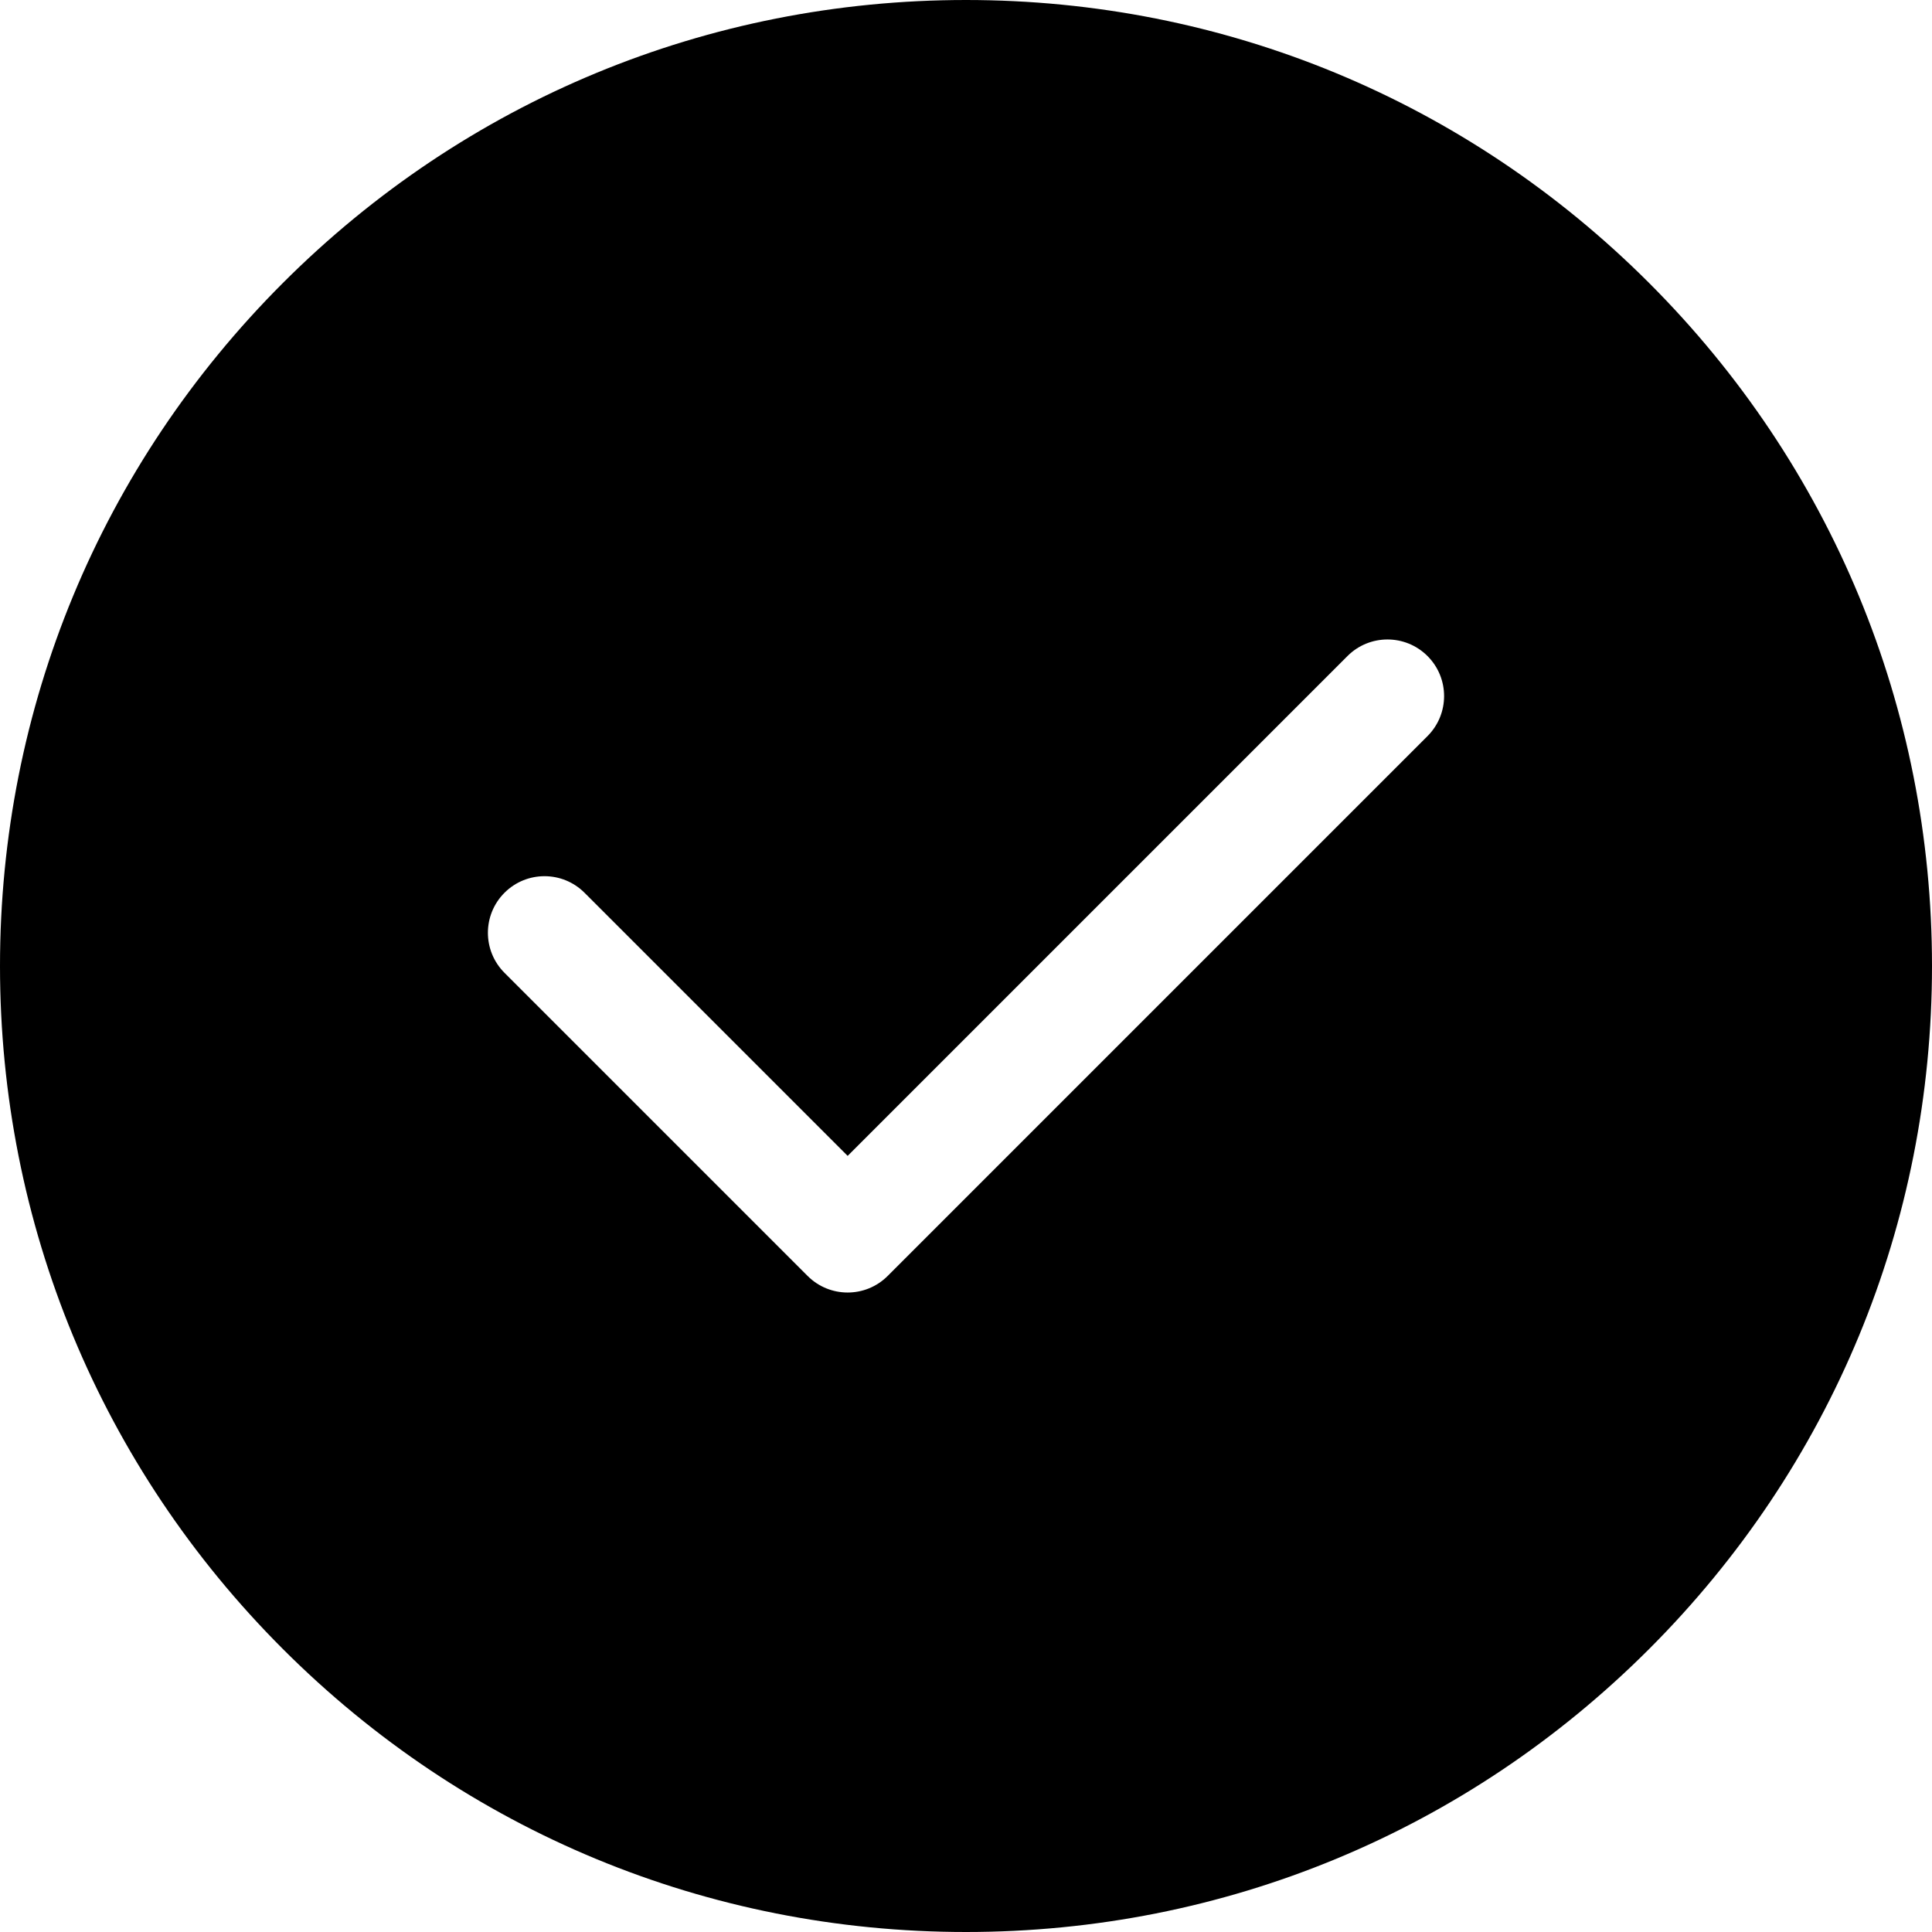
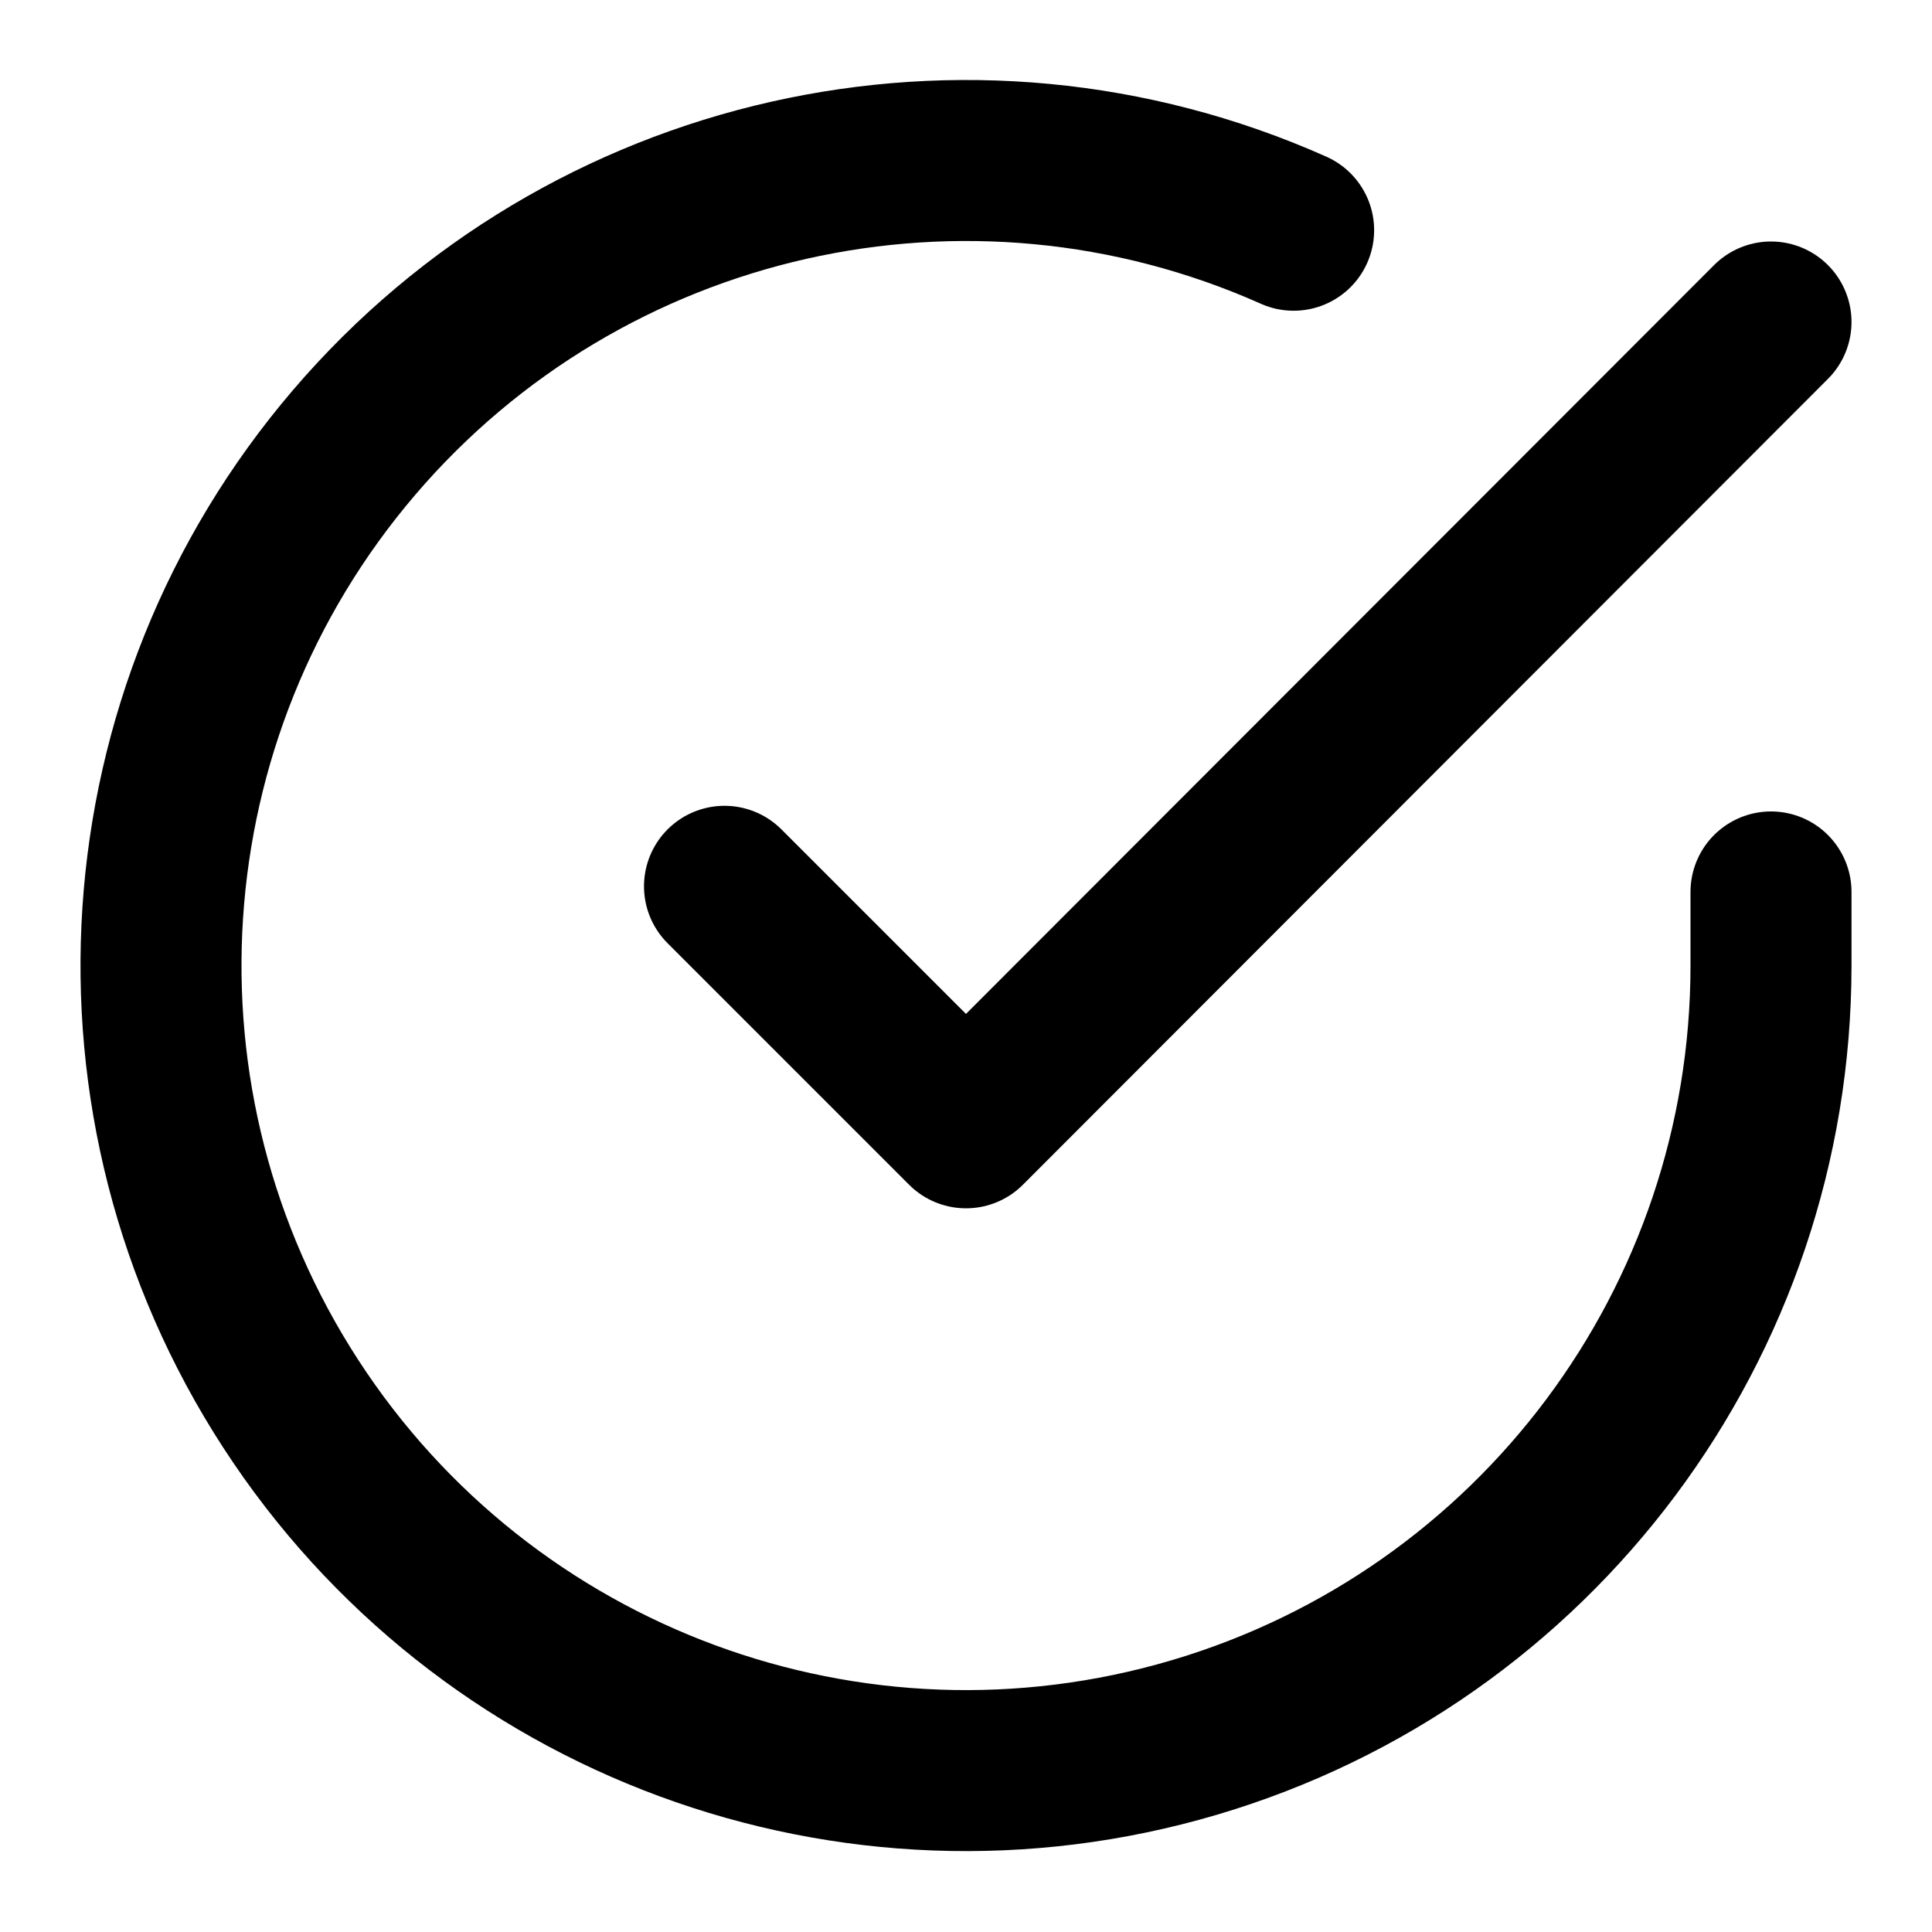
- <svg xmlns="http://www.w3.org/2000/svg" version="1.1" id="Capa_1" x="0px" y="0px" viewBox="0 0 512 512" style="enable-background:new 0 0 512 512;" xml:space="preserve">
-   <g>
-     <g>
-       <path d="M437.019,74.98C388.667,26.629,324.38,0,256,0C187.619,0,123.332,26.629,74.98,74.98C26.629,123.332,0,187.62,0,256    s26.629,132.667,74.98,181.019C123.332,485.371,187.62,512,256,512s132.667-26.629,181.019-74.98    C485.371,388.667,512,324.38,512,256S485.371,123.333,437.019,74.98z M378.306,195.073L235.241,338.139    c-2.929,2.929-6.768,4.393-10.606,4.393c-3.839,0-7.678-1.464-10.607-4.393l-80.334-80.333c-5.858-5.857-5.858-15.354,0-21.213    c5.857-5.858,15.355-5.858,21.213,0l69.728,69.727l132.458-132.46c5.857-5.858,15.355-5.858,21.213,0    C384.164,179.718,384.164,189.215,378.306,195.073z" />
-     </g>
-   </g>
-   <g>
- </g>
-   <g>
- </g>
-   <g>
- </g>
-   <g>
- </g>
-   <g>
- </g>
-   <g>
- </g>
-   <g>
- </g>
-   <g>
- </g>
-   <g>
- </g>
-   <g>
- </g>
-   <g>
- </g>
-   <g>
- </g>
-   <g>
- </g>
-   <g>
- </g>
-   <g>
- </g>
+ <svg xmlns="http://www.w3.org/2000/svg" width="24" height="24" viewBox="0 0 24 24" fill="none" stroke="currentColor" stroke-width="2" stroke-linecap="round" stroke-linejoin="round" class="feather feather-check-circle">
+   <path d="M22 11.08V12a10 10 0 1 1-5.93-9.14" />
+   <polyline points="22 4 12 14.01 9 11.01" />
</svg>
